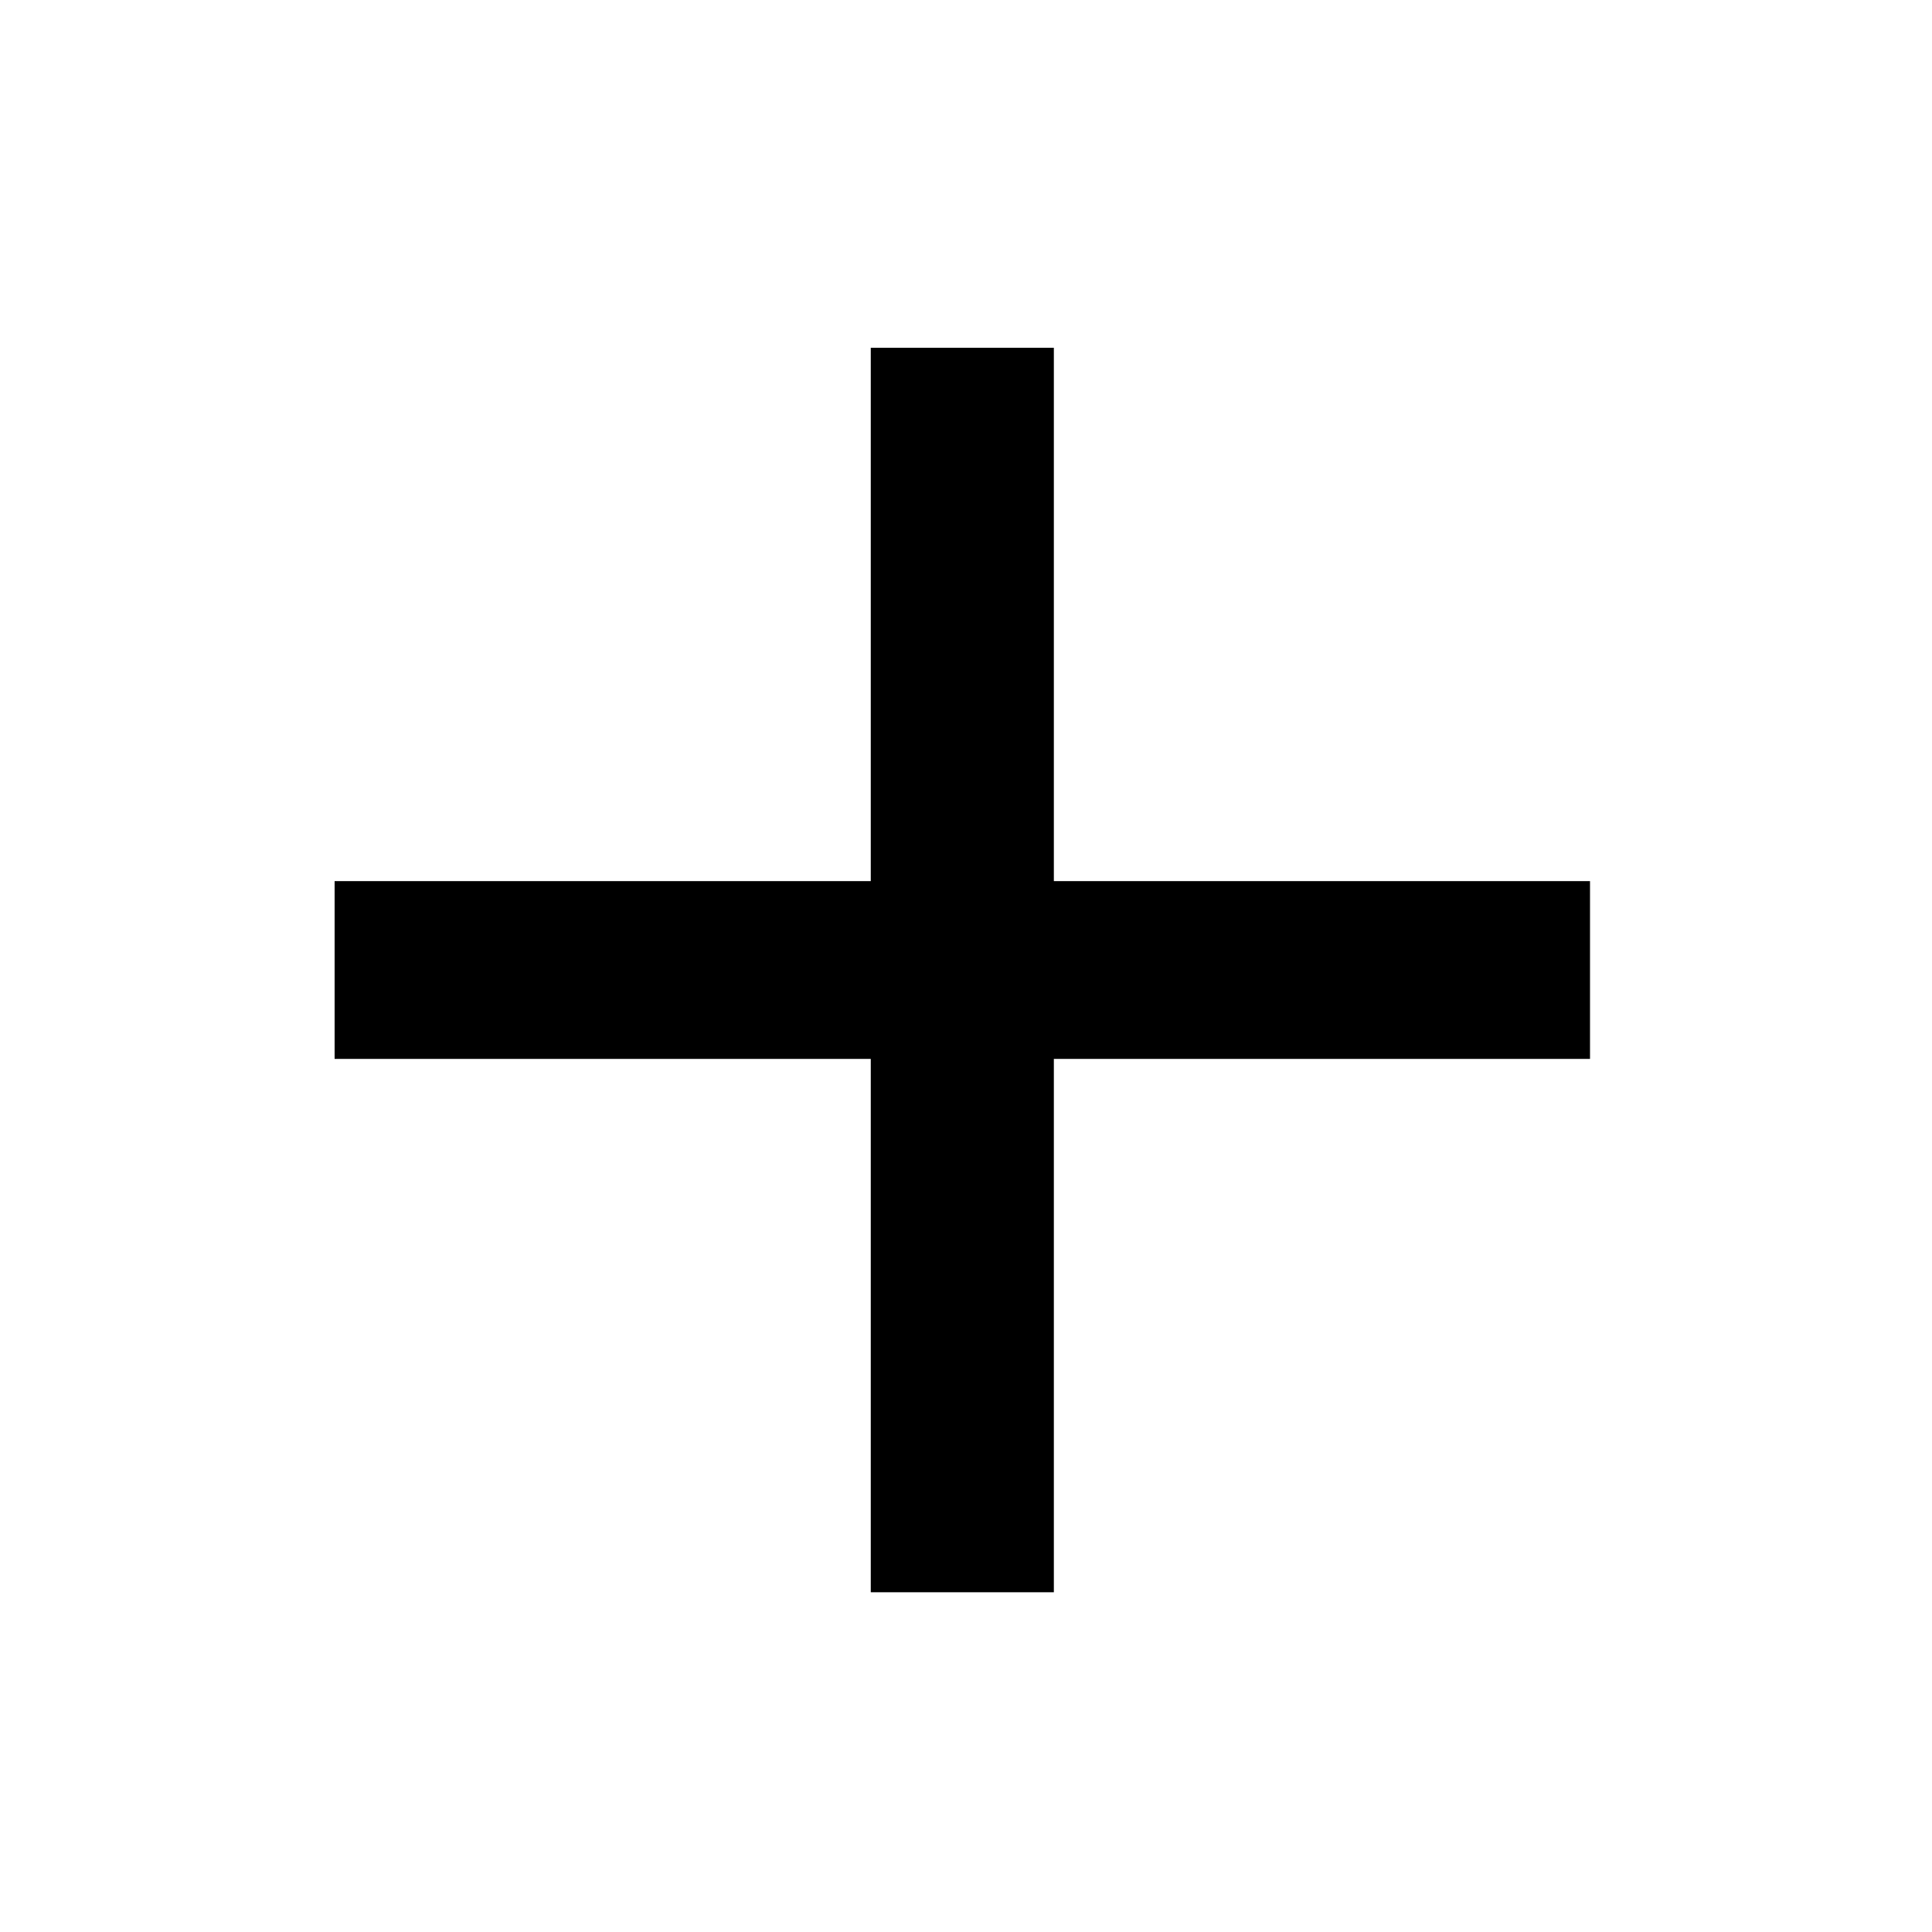
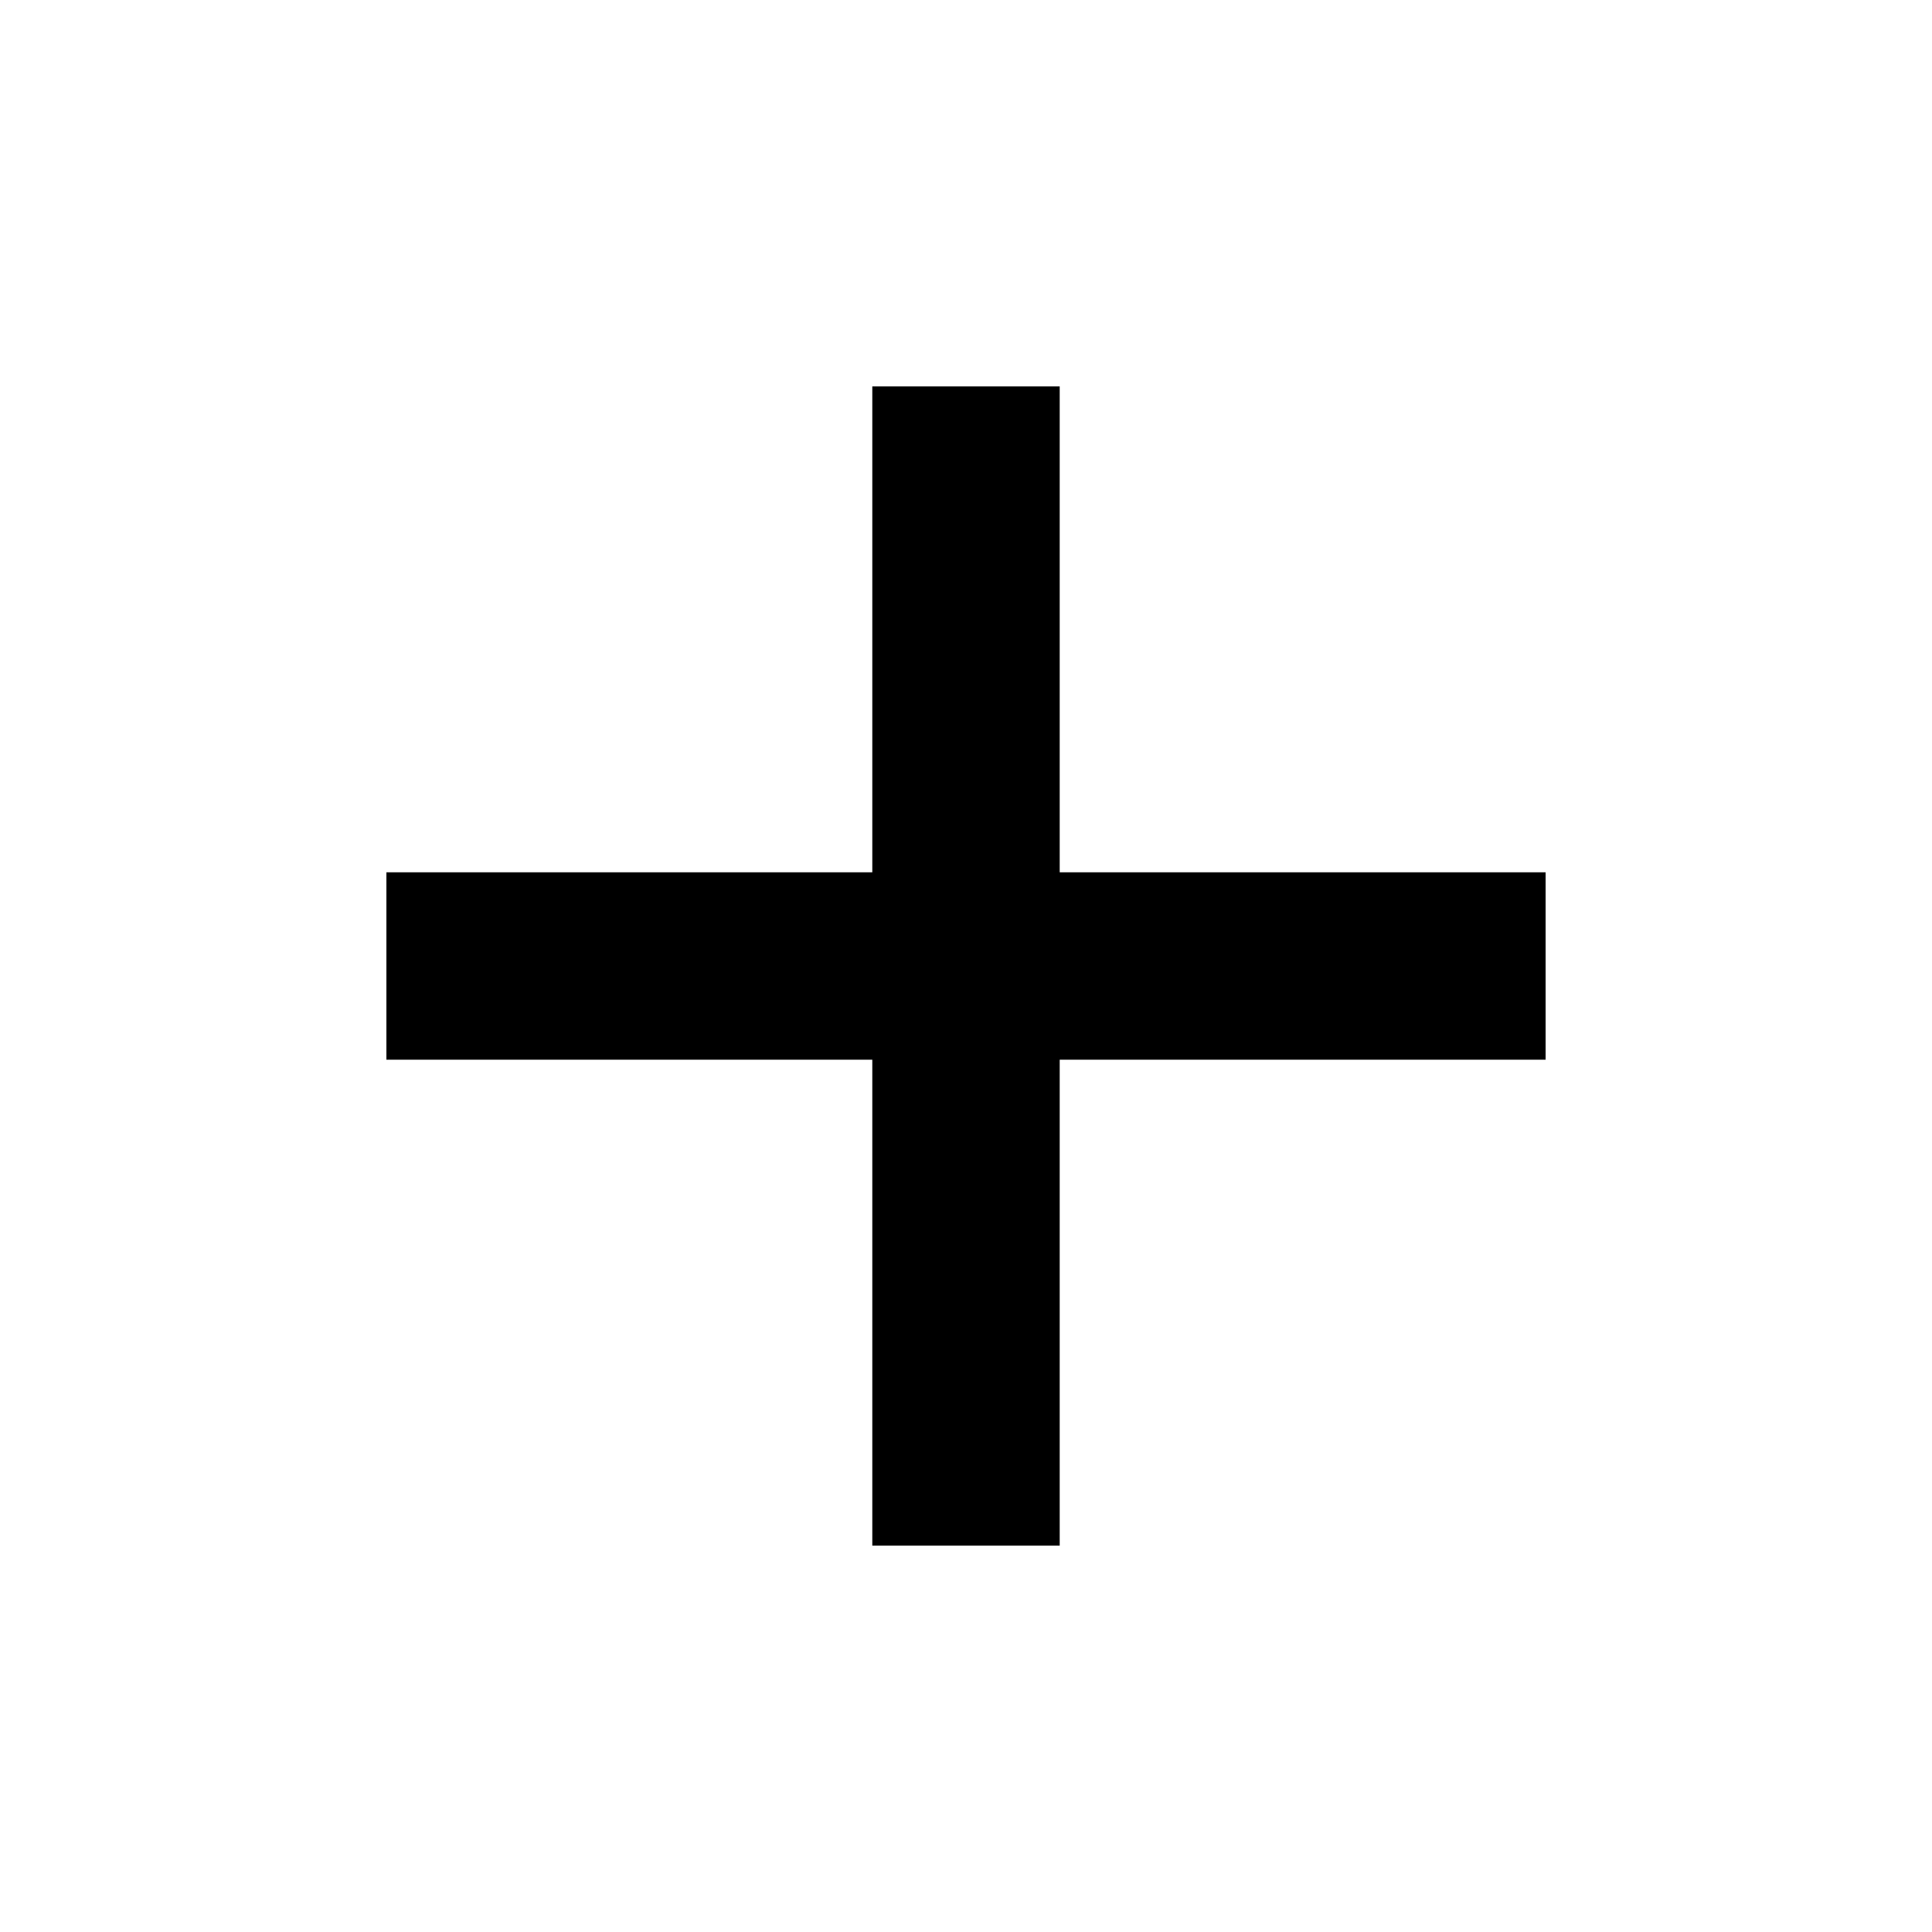
<svg xmlns="http://www.w3.org/2000/svg" width="2mm" height="2mm" version="1.1" viewBox="0 0 2 2">
-   <g transform="matrix(.8657 0 0 .84199 -10.25 -10.413)">
-     <text transform="scale(1.0008 .99922)" x="12.075" y="14.693" fill="#000000" font-family="sans-serif" font-size="3.192px" stroke-width=".08" style="line-height:1.25" xml:space="preserve">
-       <tspan x="12.075" y="14.693" stroke-width=".08">+</tspan>
-     </text>
+   <g transform="matrix(.6 0 0 1 -7.0532 -12.663)" stroke-width=".194">
+     <path d="m12.422 13.663h2" fill="none" stroke="#000" stroke-width=".194" />
+   </g>
+   <g transform="matrix(0 .6 -1 0 14.663 -7.0532)" stroke-width=".194">
+     <path d="m12.422 13.663h2" fill="none" stroke="#000" stroke-width=".194" />
  </g>
</svg>
